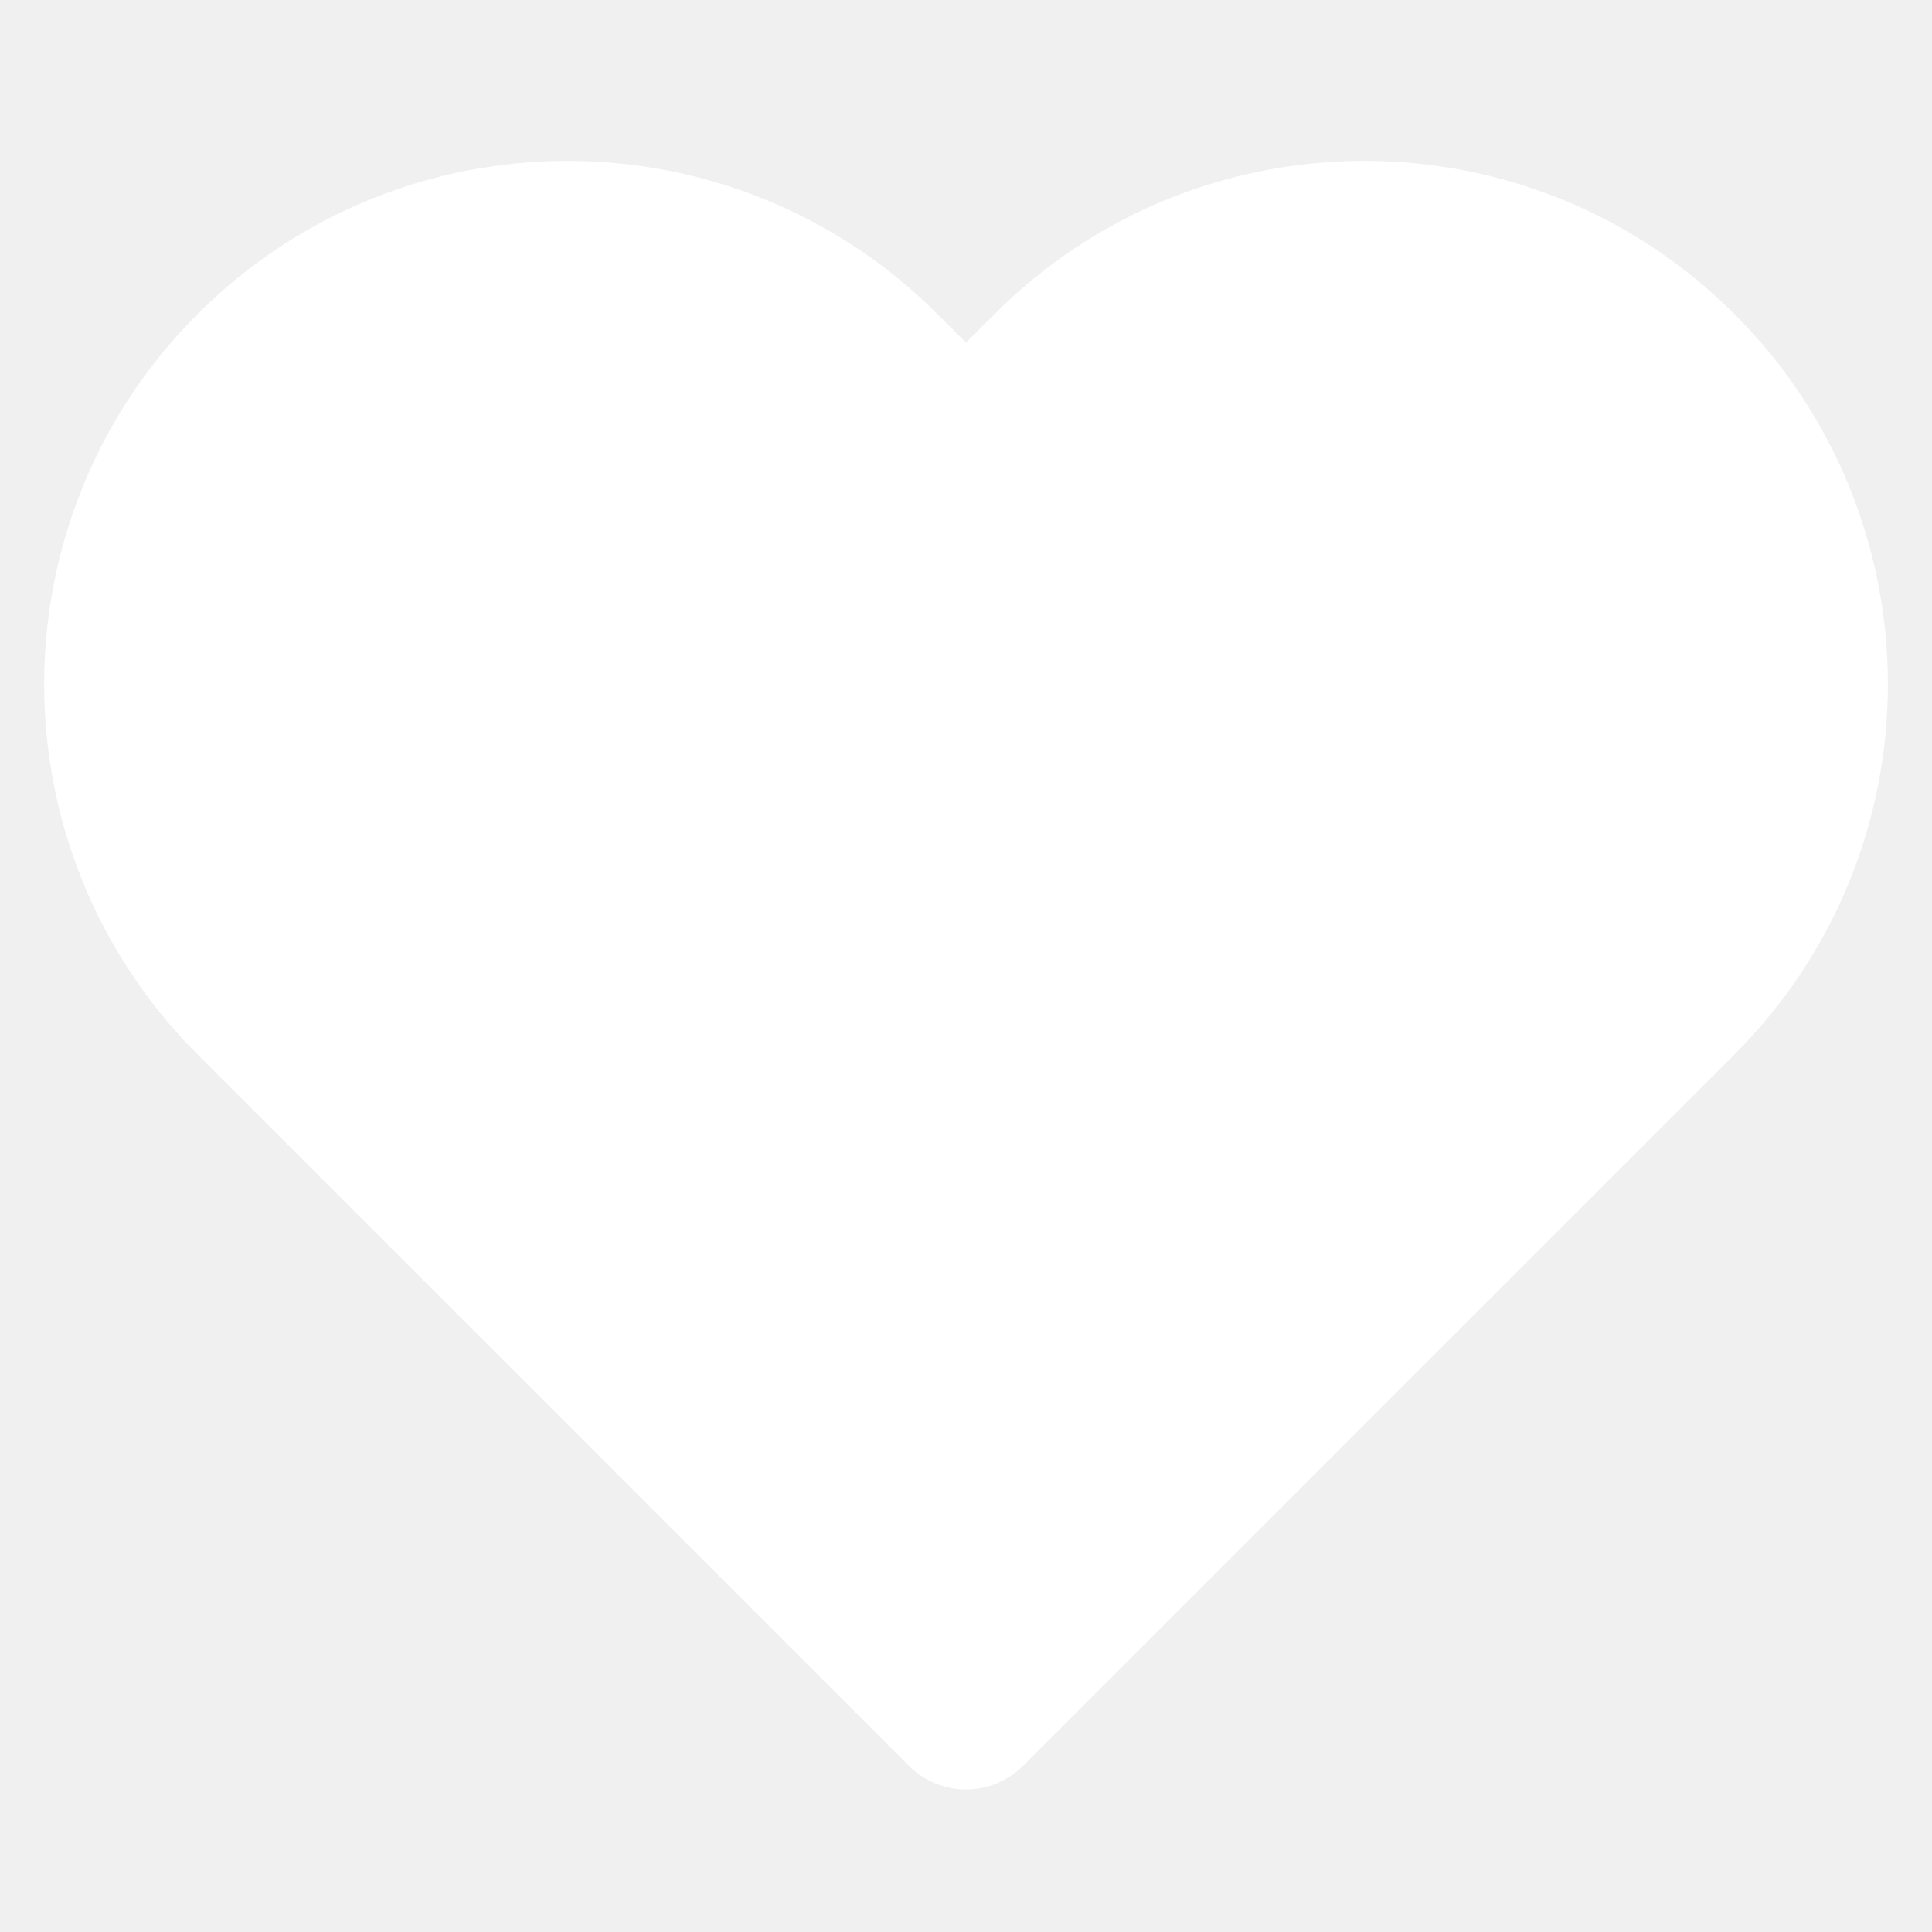
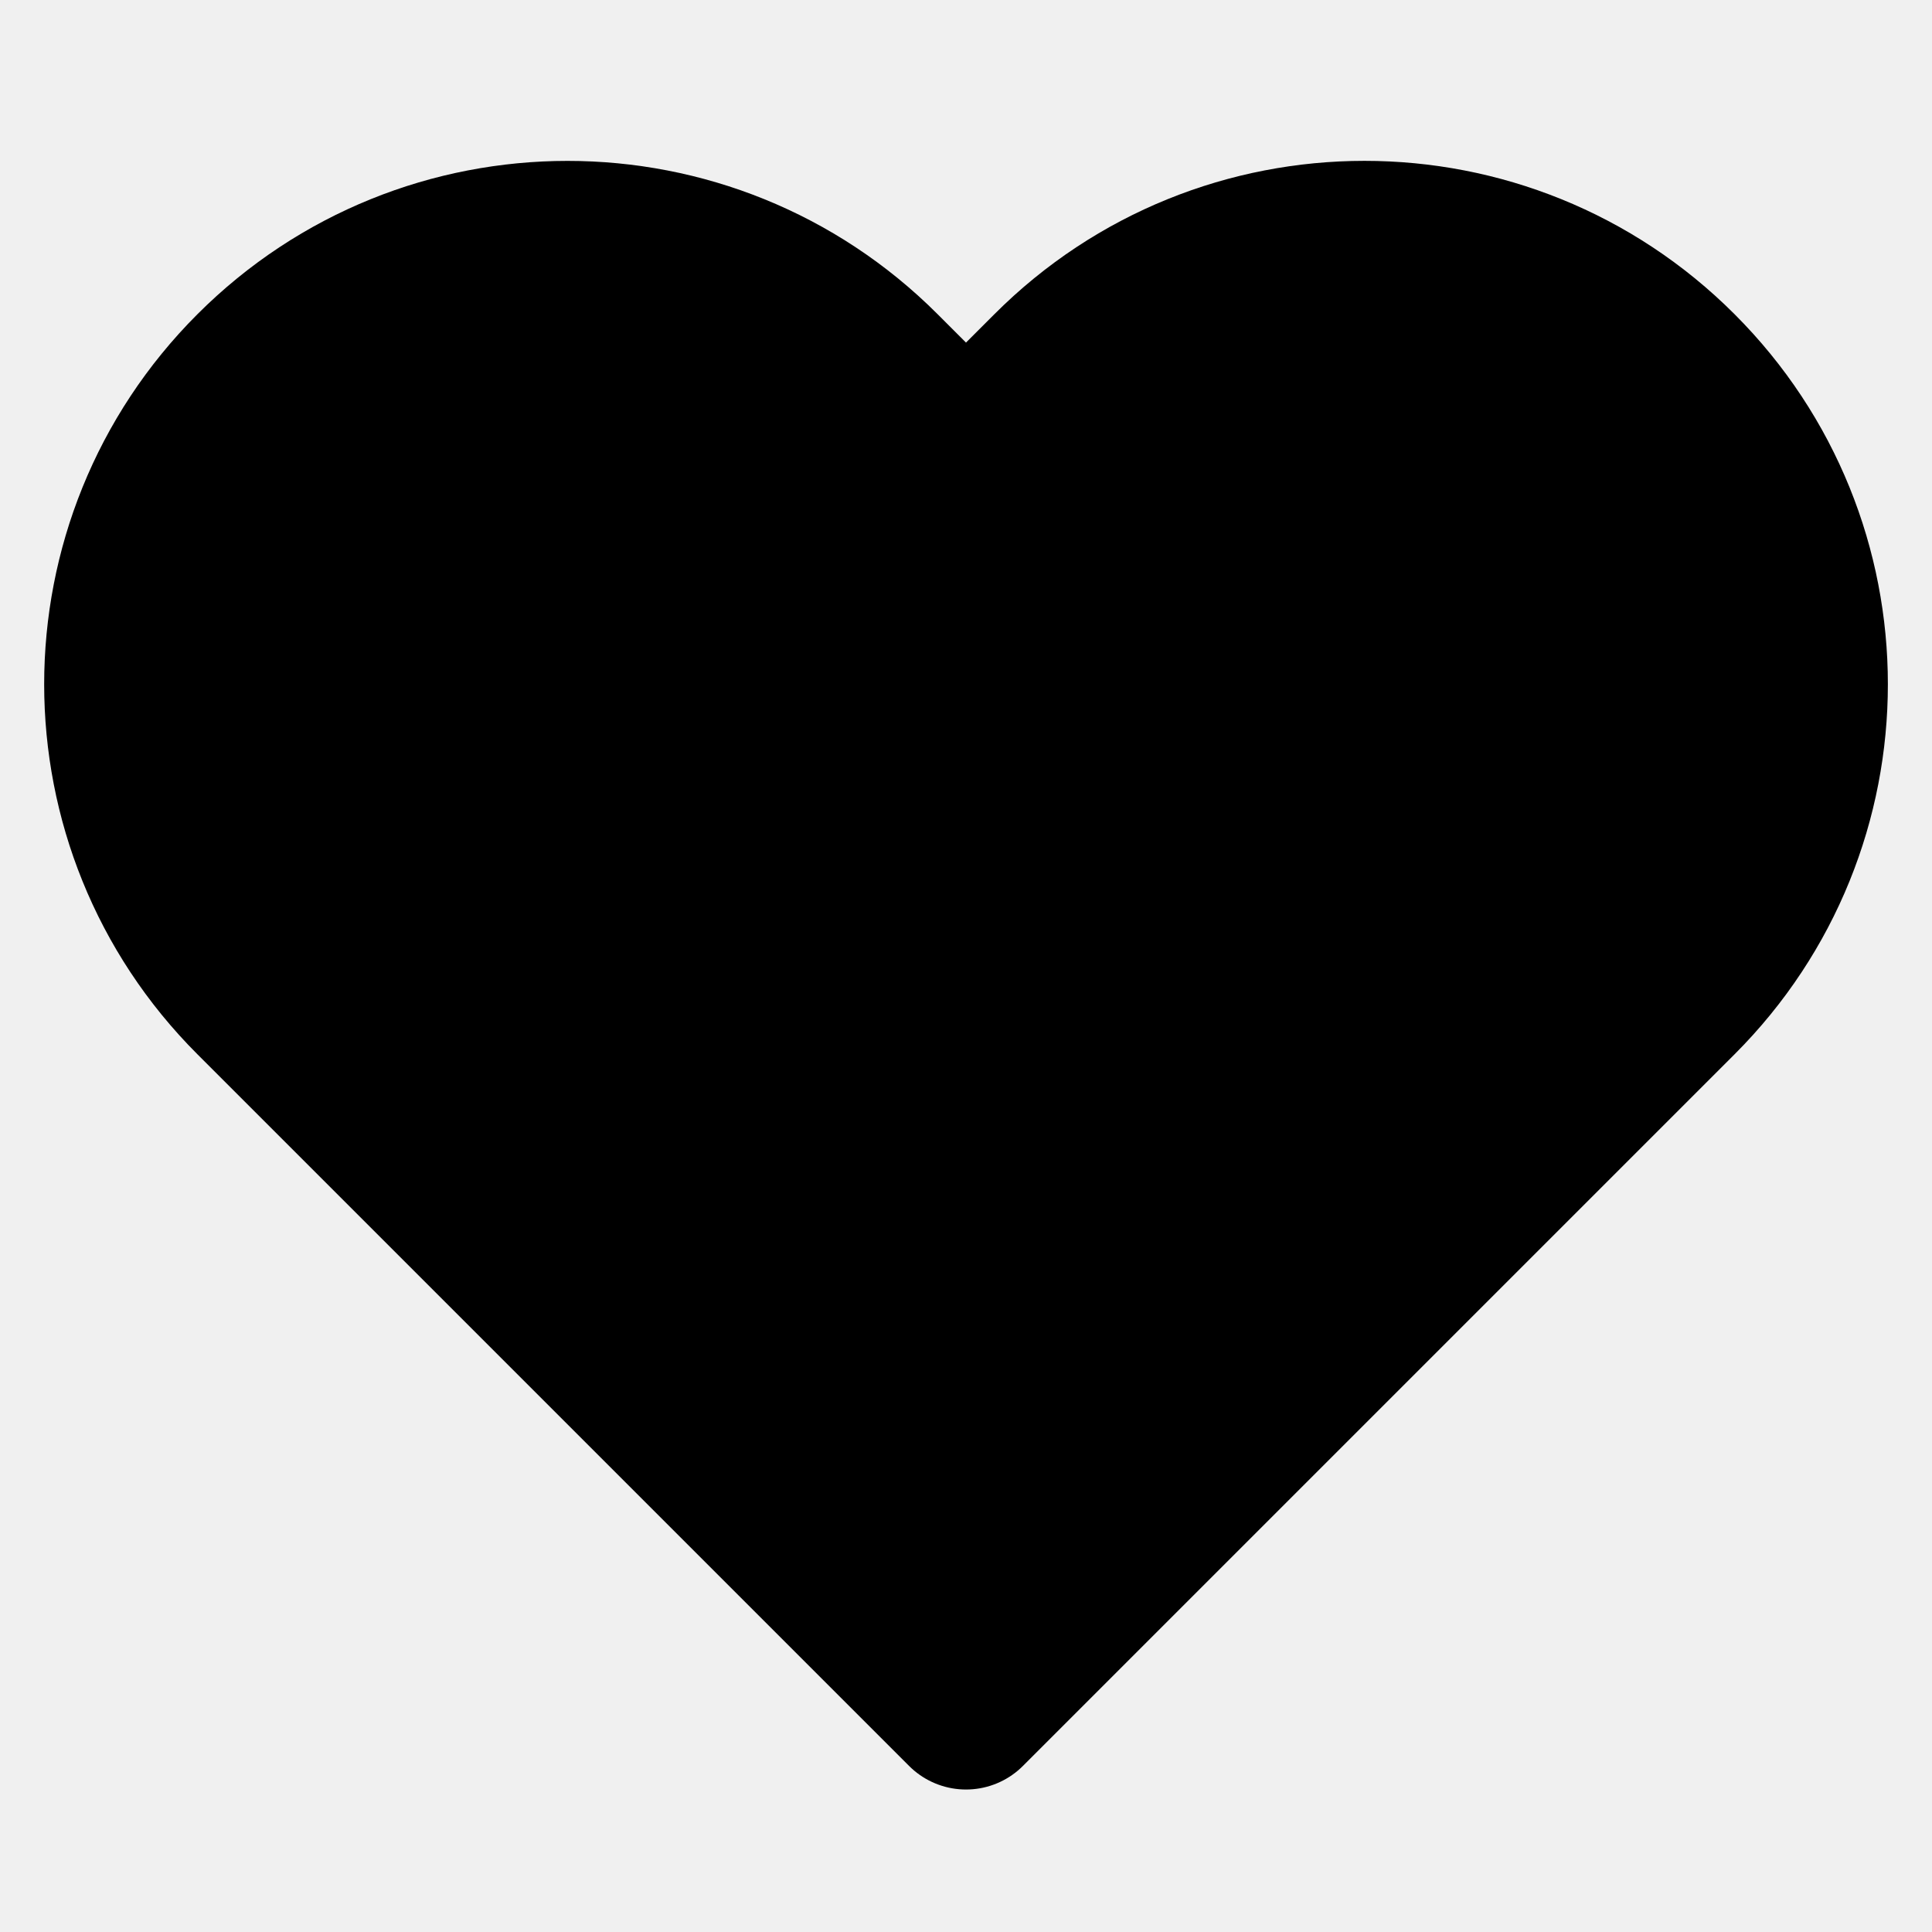
- <svg xmlns="http://www.w3.org/2000/svg" width="24" height="24" viewBox="0 0 24 24" fill="#fff" stroke="#fff" stroke-width="2" stroke-linecap="round" stroke-linejoin="round" class="feather feather-heart">
+ <svg xmlns="http://www.w3.org/2000/svg" width="24" height="24" viewBox="0 0 24 24" fill="currentColor" stroke="currentColor" stroke-width="2" stroke-linecap="round" stroke-linejoin="round" class="feather feather-heart">
  <path d="M20.84 4.61a5.5 5.5 0 0 0-7.78 0L12 5.67l-1.06-1.06a5.5 5.5 0 0 0-7.78 7.78l1.06 1.06L12 21.23l7.78-7.78 1.06-1.06a5.5 5.5 0 0 0 0-7.78z" />
</svg>
